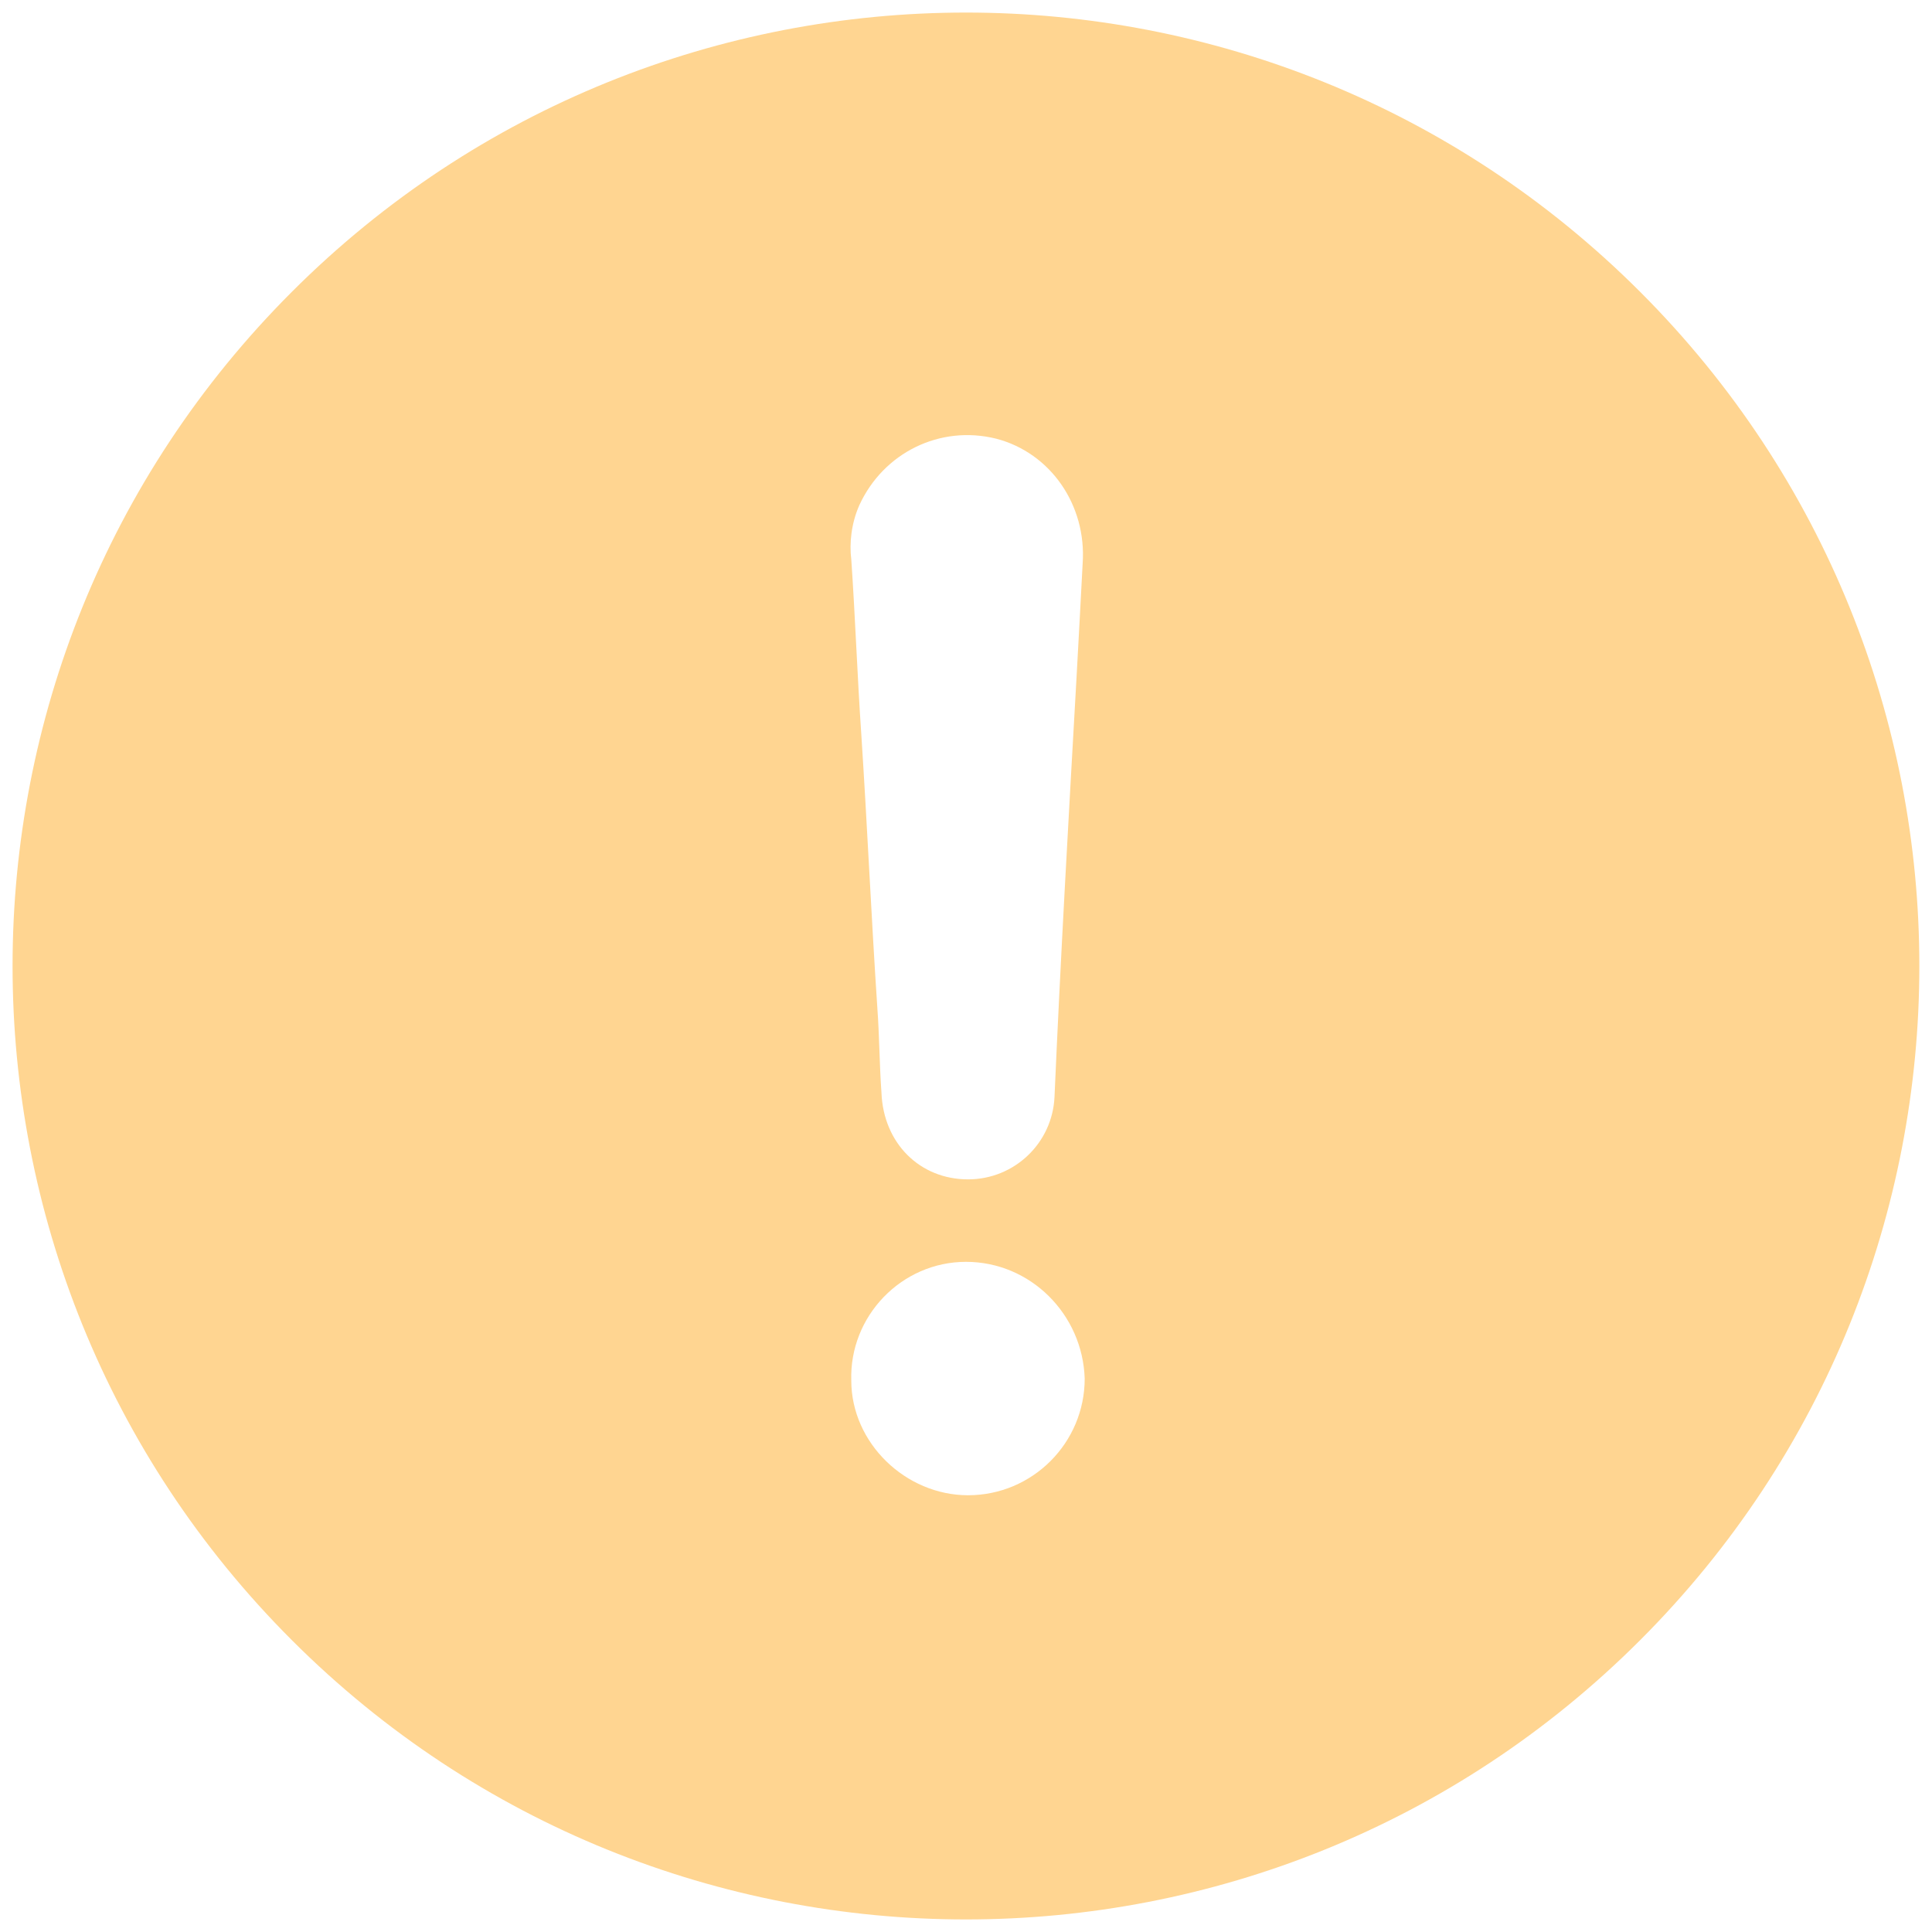
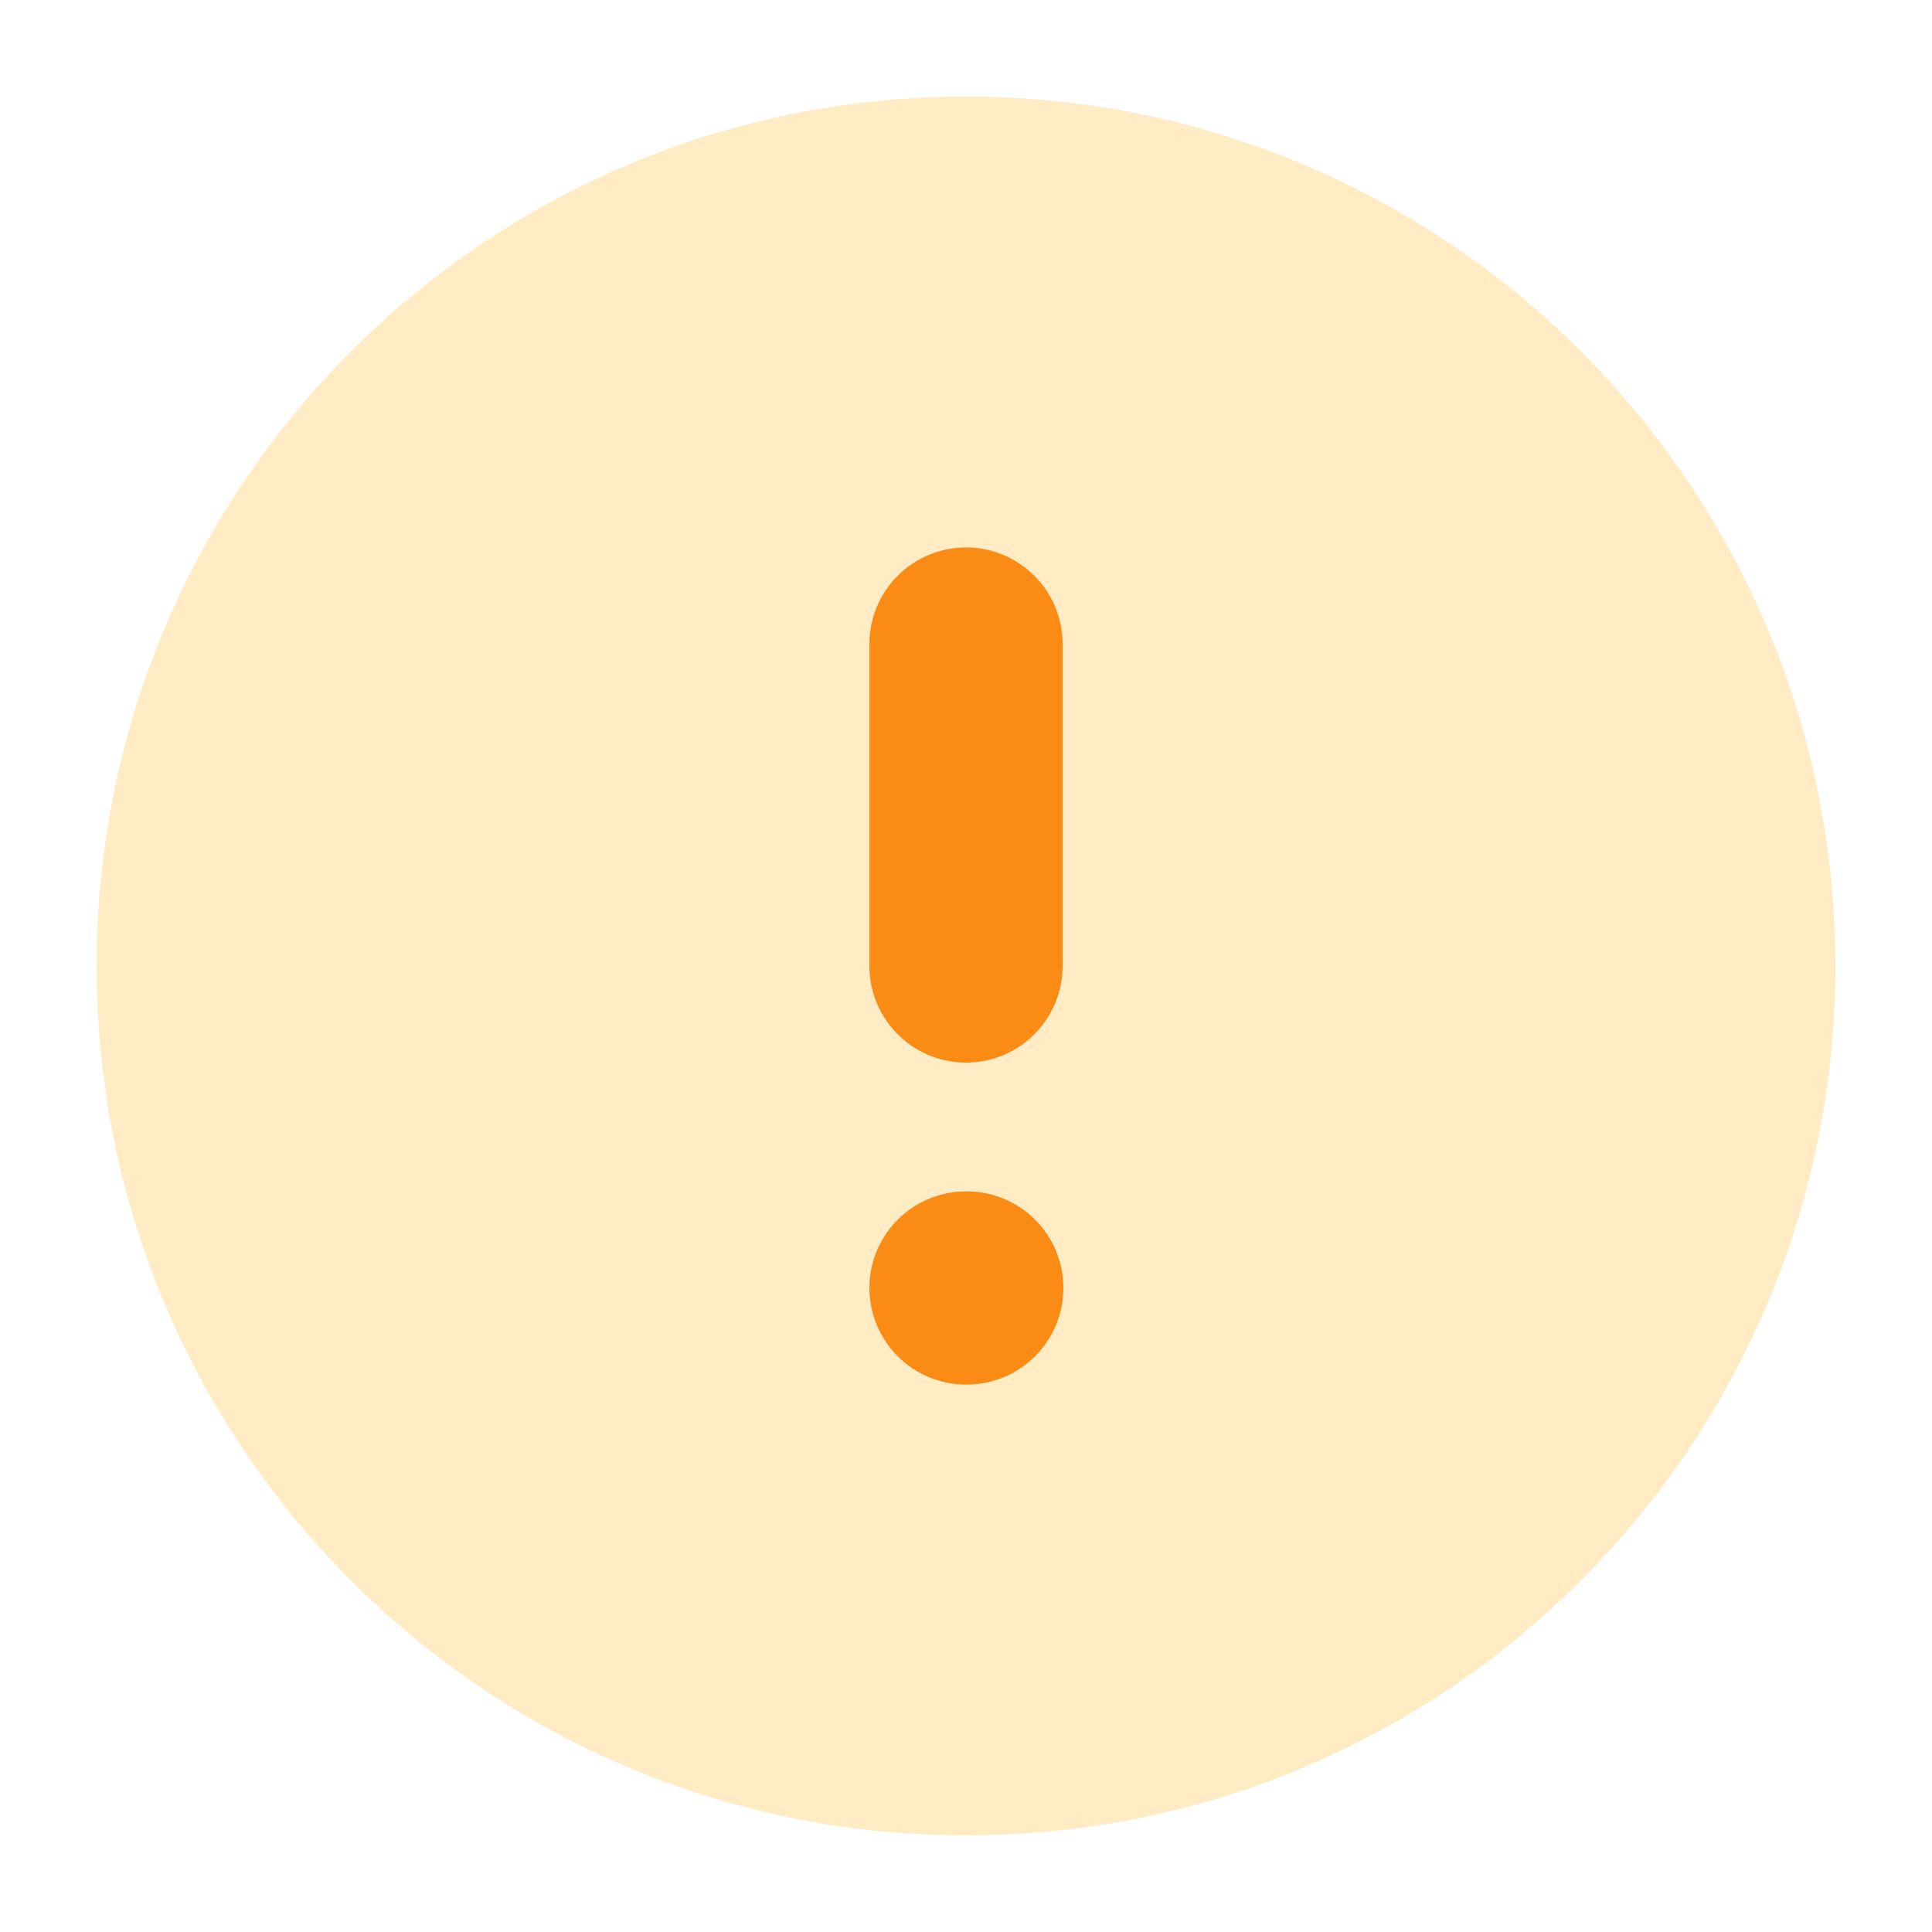
- <svg xmlns="http://www.w3.org/2000/svg" width="16" height="16" viewBox="0 0 16 16" fill="none">
-   <path d="M13.583 13.583C16.666 10.5 16.666 5.5 13.583 2.417C10.5 -0.667 5.5 -0.667 2.417 2.417C-0.667 5.5 -0.667 10.5 2.417 13.583C5.5 16.667 10.5 16.667 13.583 13.583ZM7.117 4.183C7.316 3.75 7.783 3.517 8.25 3.633C8.7 3.75 9 4.183 8.966 4.667C8.95 4.983 8.933 5.283 8.916 5.6C8.85 6.767 8.783 7.933 8.733 9.083C8.716 9.467 8.4 9.767 8.017 9.767C7.617 9.767 7.316 9.467 7.3 9.05C7.283 8.817 7.283 8.583 7.266 8.35C7.216 7.6 7.183 6.85 7.133 6.083C7.1 5.6 7.083 5.117 7.05 4.633C7.033 4.5 7.05 4.333 7.117 4.183ZM8 10.45C8.533 10.45 8.966 10.883 8.983 11.417C8.983 11.95 8.55 12.383 8.017 12.383C7.5 12.383 7.05 11.95 7.05 11.433C7.033 10.9 7.466 10.45 8 10.45Z" fill="#FFD591" />
+ <svg xmlns="http://www.w3.org/2000/svg" width="20" height="20" viewBox="0 0 20 20" fill="none">
+   <path d="M10 19C14.971 19 19 14.971 19 10C19 5.029 14.971 1 10 1C5.029 1 1 5.029 1 10C1 14.971 5.029 19 10 19Z" fill="#FFECC5" />
+   <path d="M10 6.667V10" stroke="#FA8C16" stroke-width="2" stroke-linecap="round" stroke-linejoin="round" />
+   <path d="M10 13.333H10.008" stroke="#FA8C16" stroke-width="2" stroke-linecap="round" stroke-linejoin="round" />
</svg>
